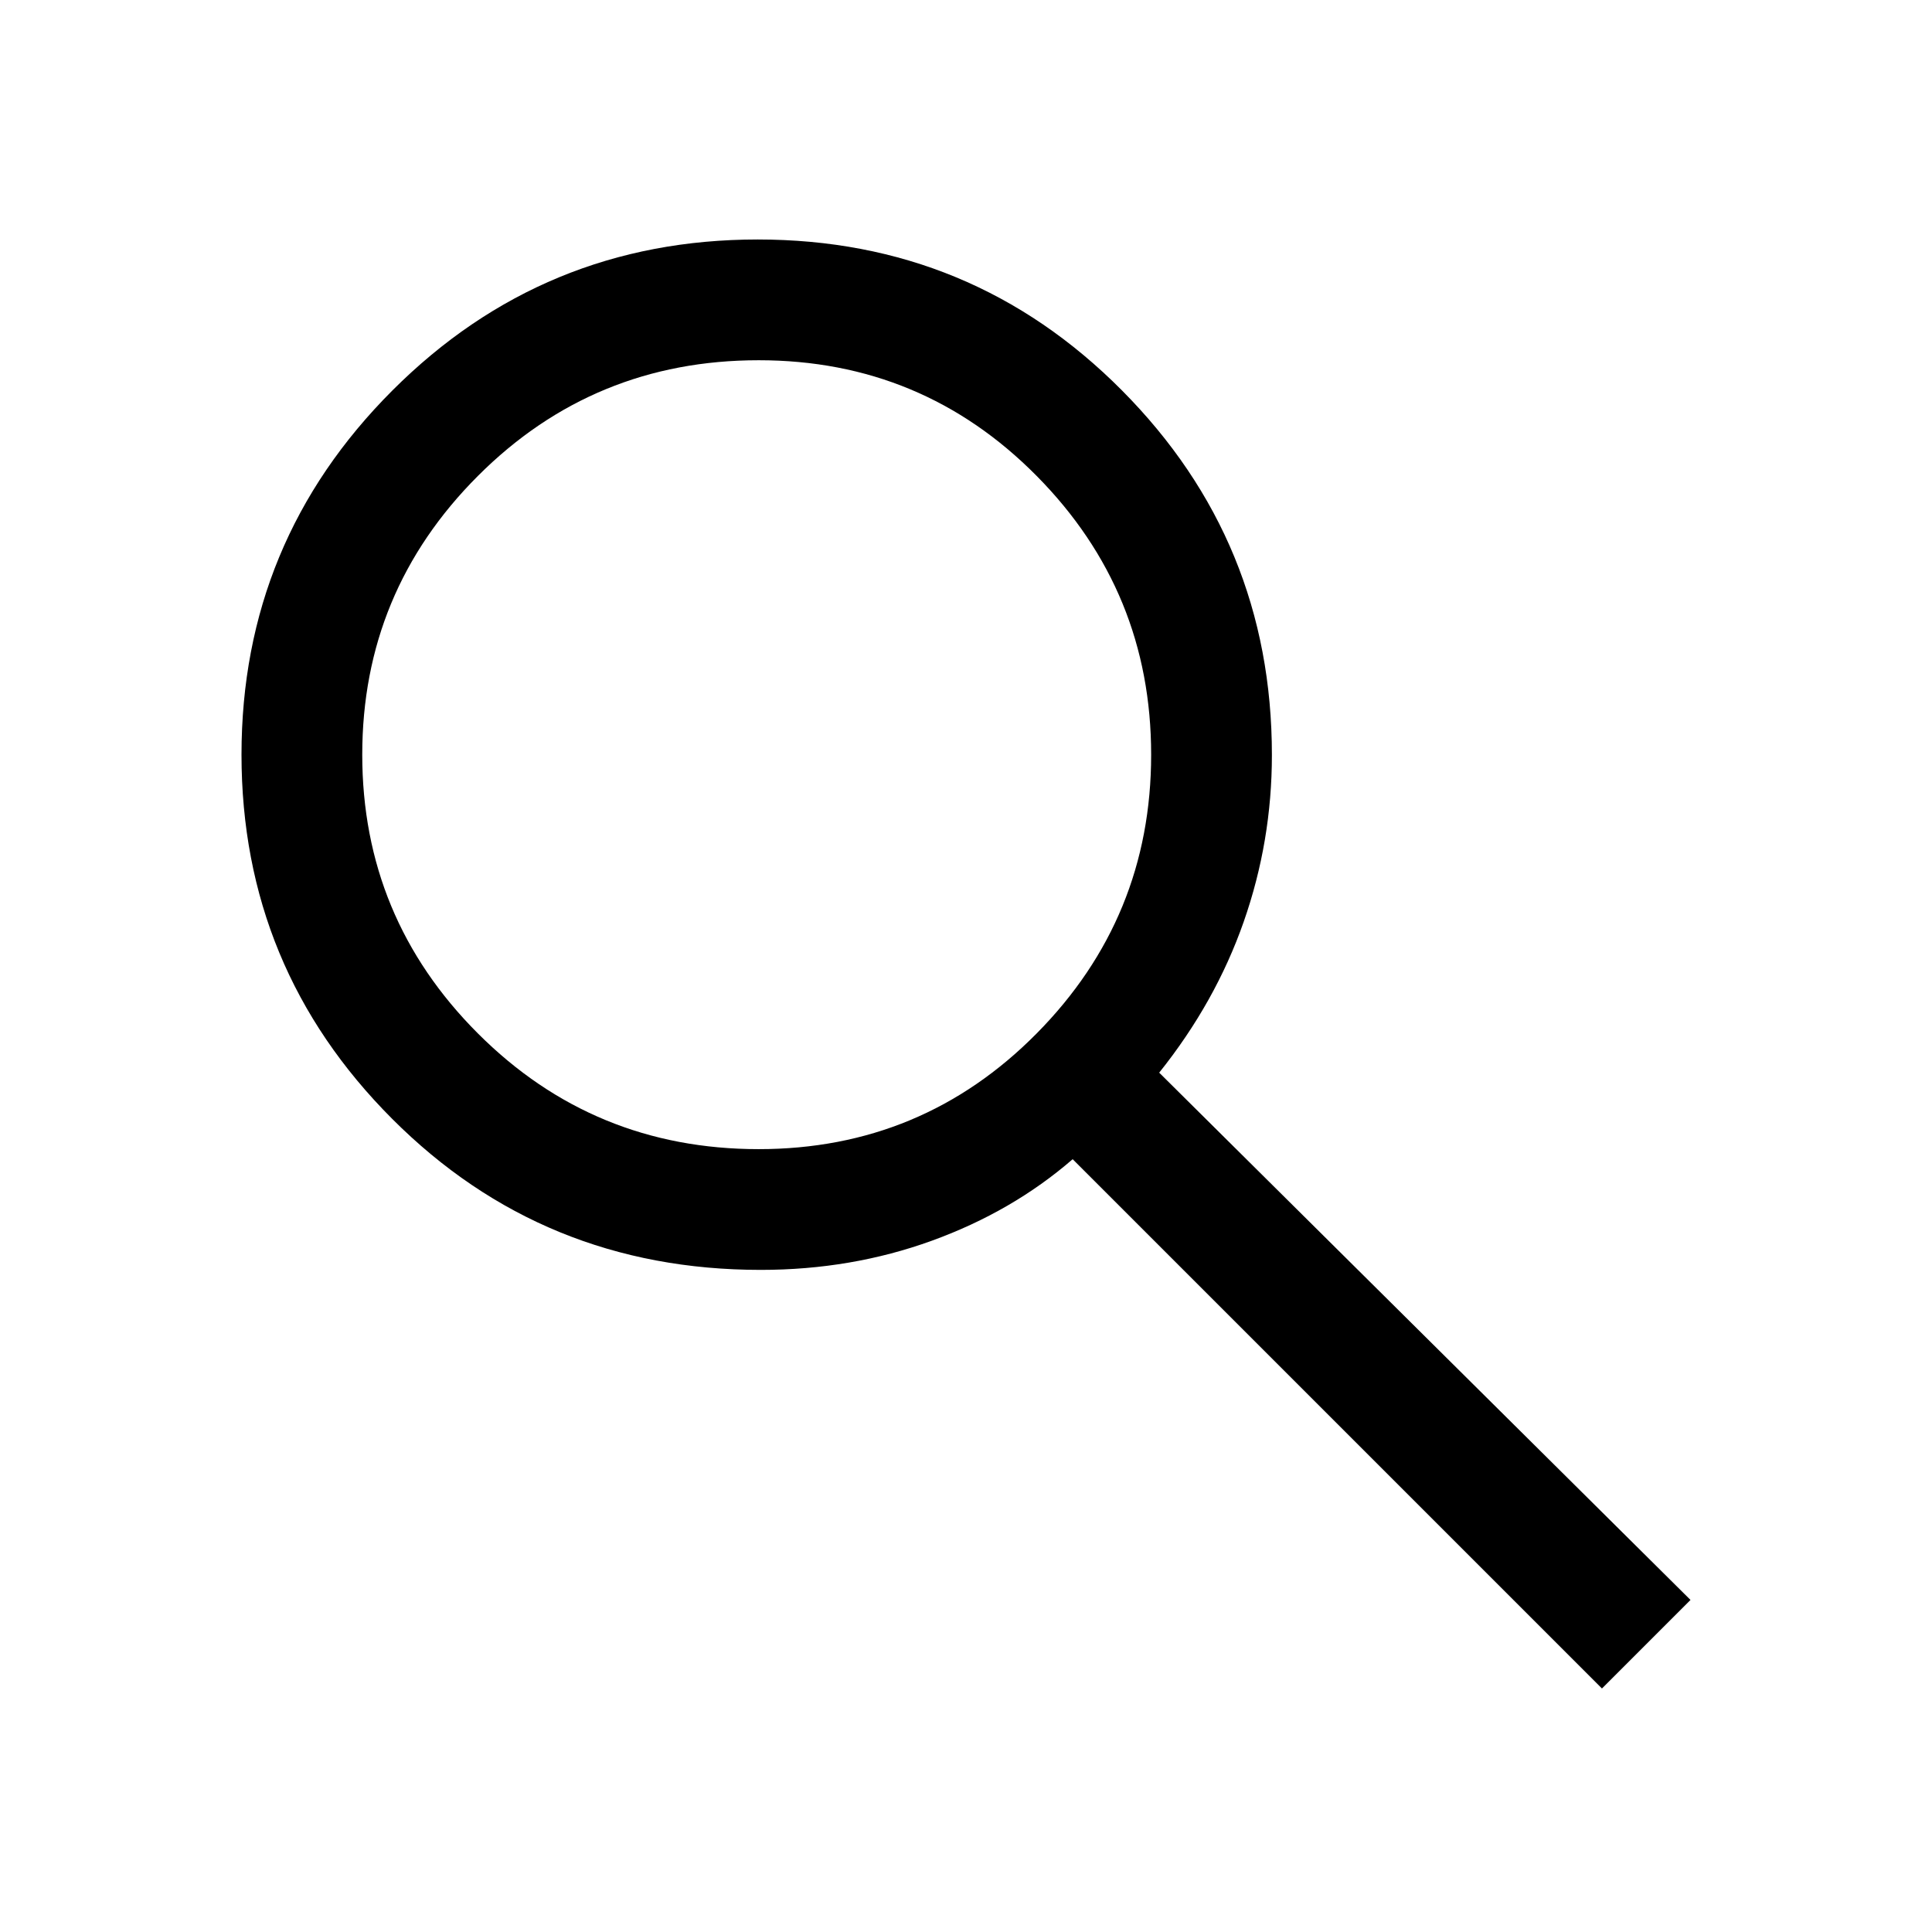
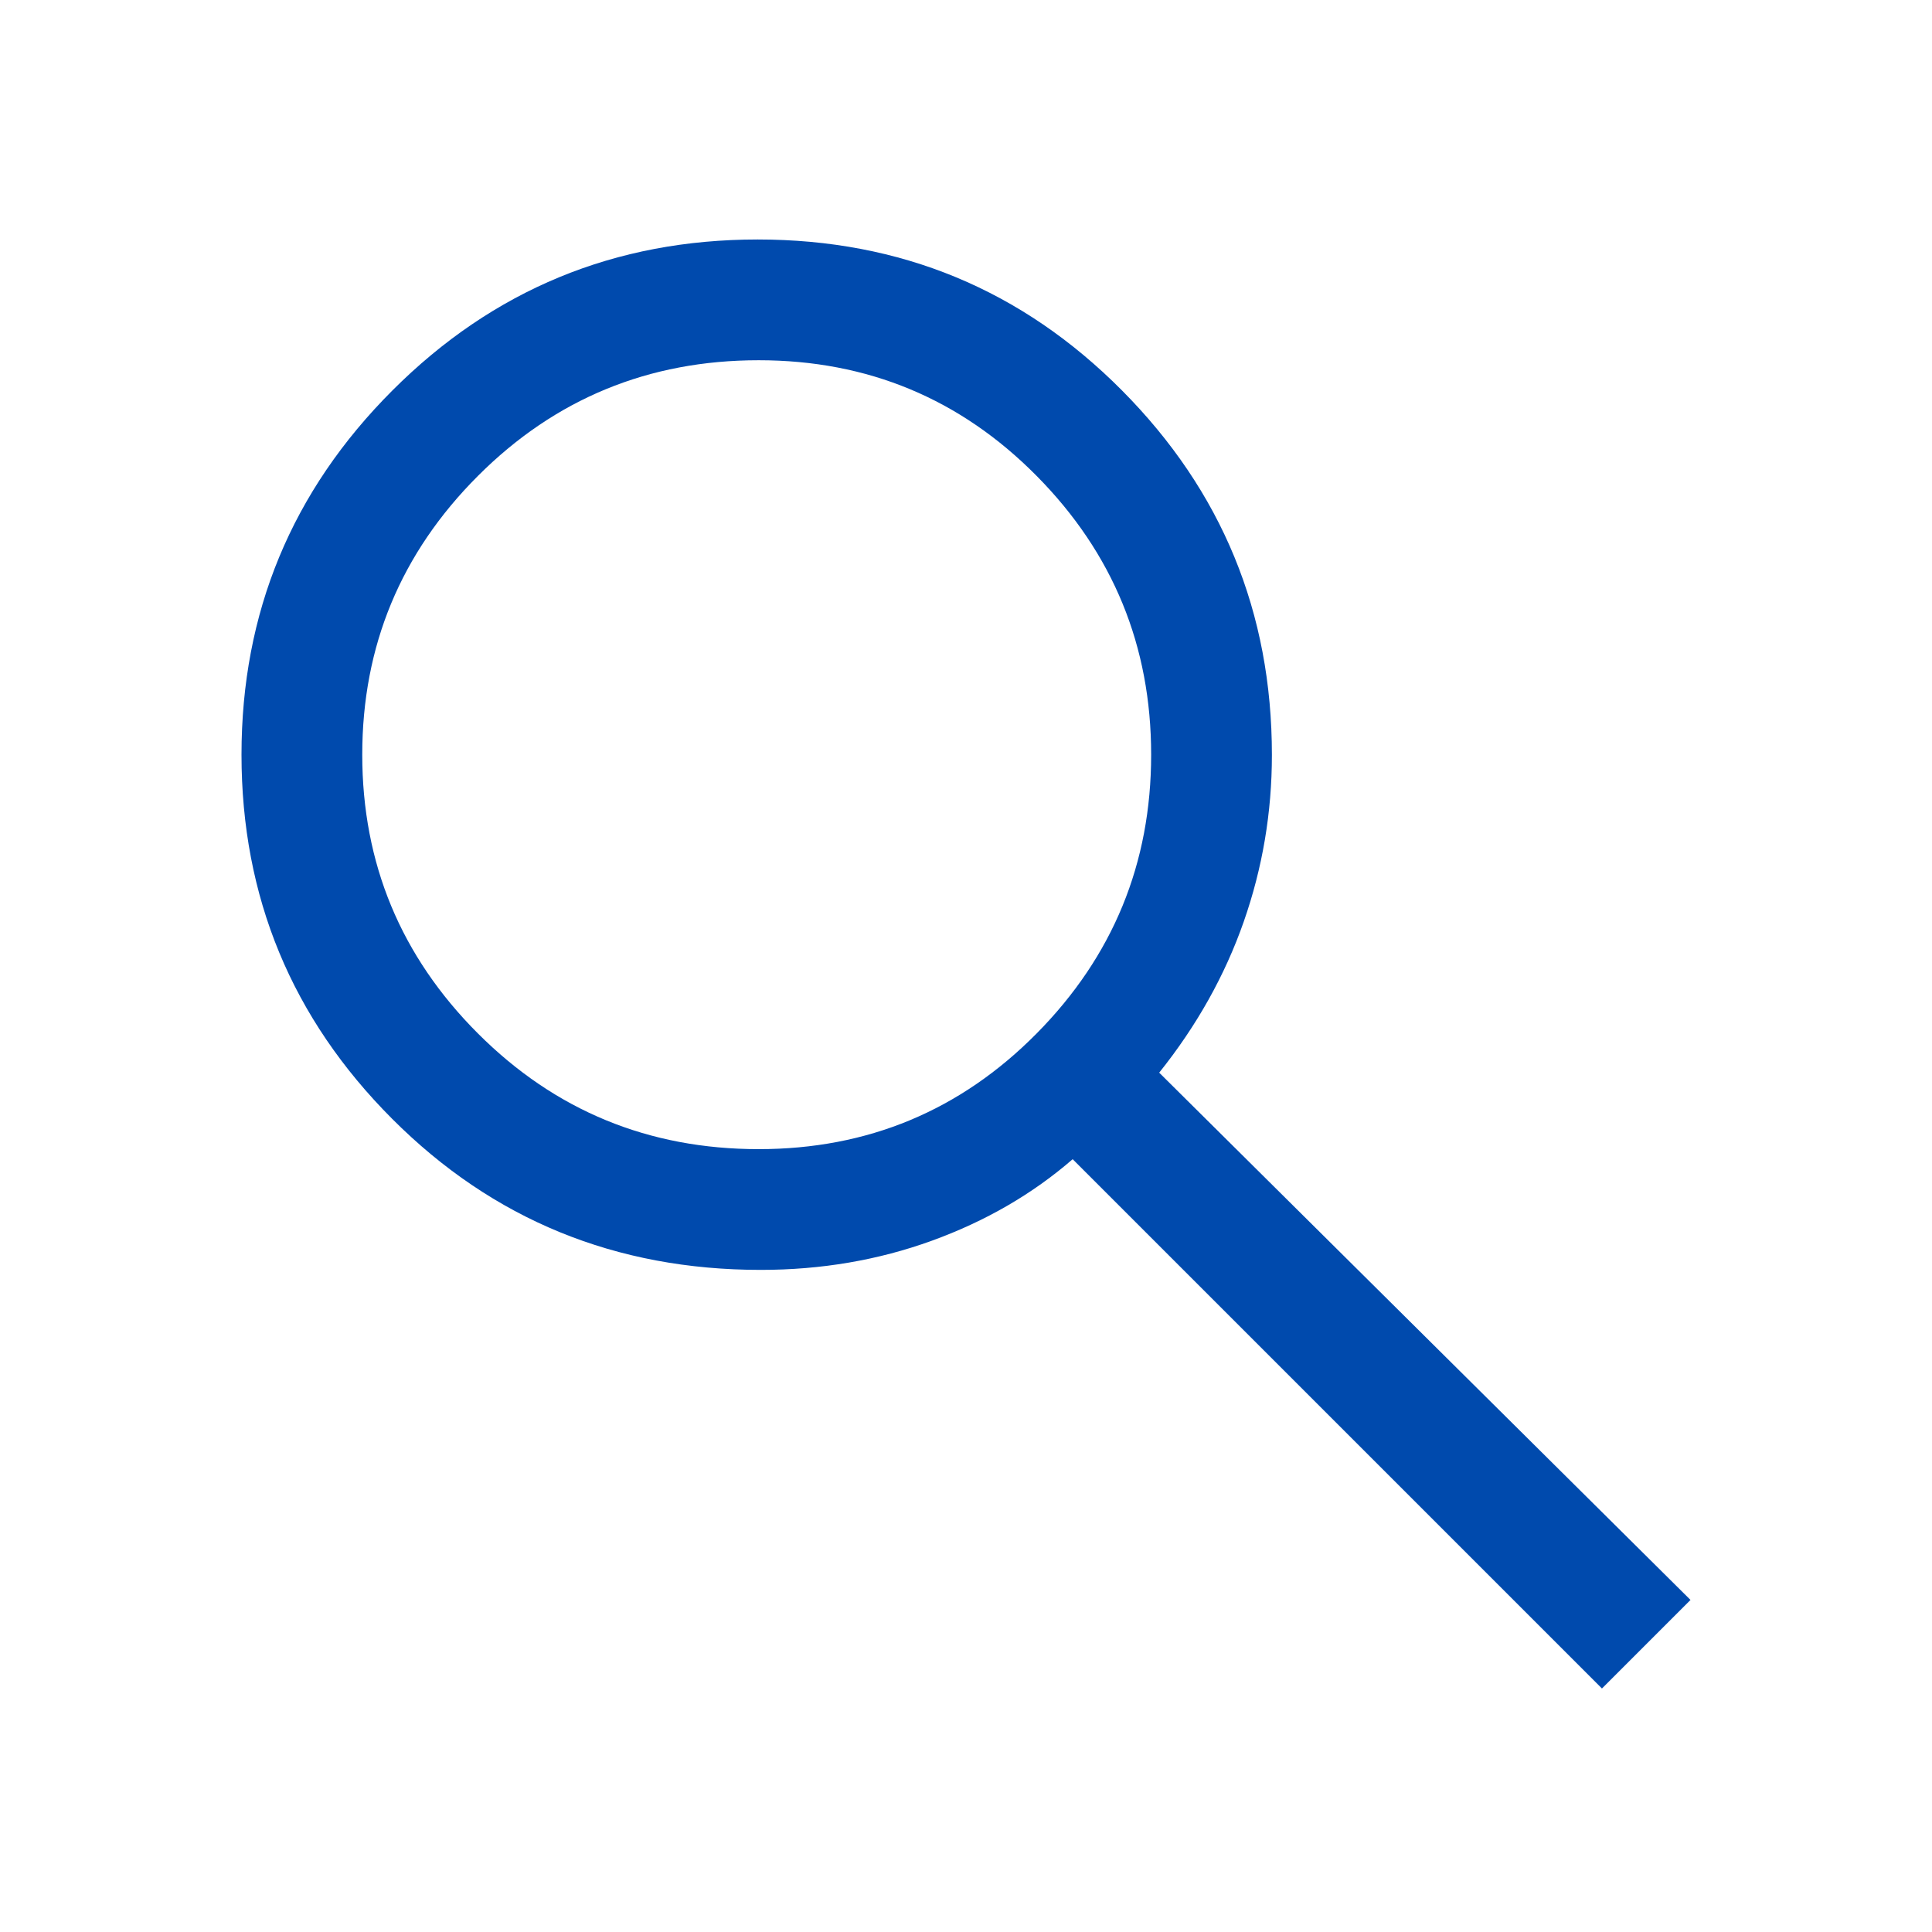
<svg xmlns="http://www.w3.org/2000/svg" height="48" viewBox="0 96 960 960" width="48">
-   <path d="M796 935 533 672q-30 26-69.959 40.5T378 727q-108.162 0-183.081-75Q120 577 120 471t75-181q75-75 181.5-75t181 75Q632 365 632 471.15 632 514 618 554q-14 40-42 75l264 262-44 44ZM377 667q81.25 0 138.125-57.5T572 471q0-81-56.875-138.5T377 275q-82.083 0-139.542 57.5Q180 390 180 471t57.458 138.5Q294.917 667 377 667Z" />
+   <path fill="#004AAD" d="M796 935 533 672q-30 26-69.959 40.5T378 727q-108.162 0-183.081-75Q120 577 120 471t75-181q75-75 181.5-75t181 75Q632 365 632 471.15 632 514 618 554q-14 40-42 75l264 262-44 44ZM377 667q81.25 0 138.125-57.5T572 471q0-81-56.875-138.5T377 275q-82.083 0-139.542 57.5Q180 390 180 471t57.458 138.5Q294.917 667 377 667Z" />
</svg>
